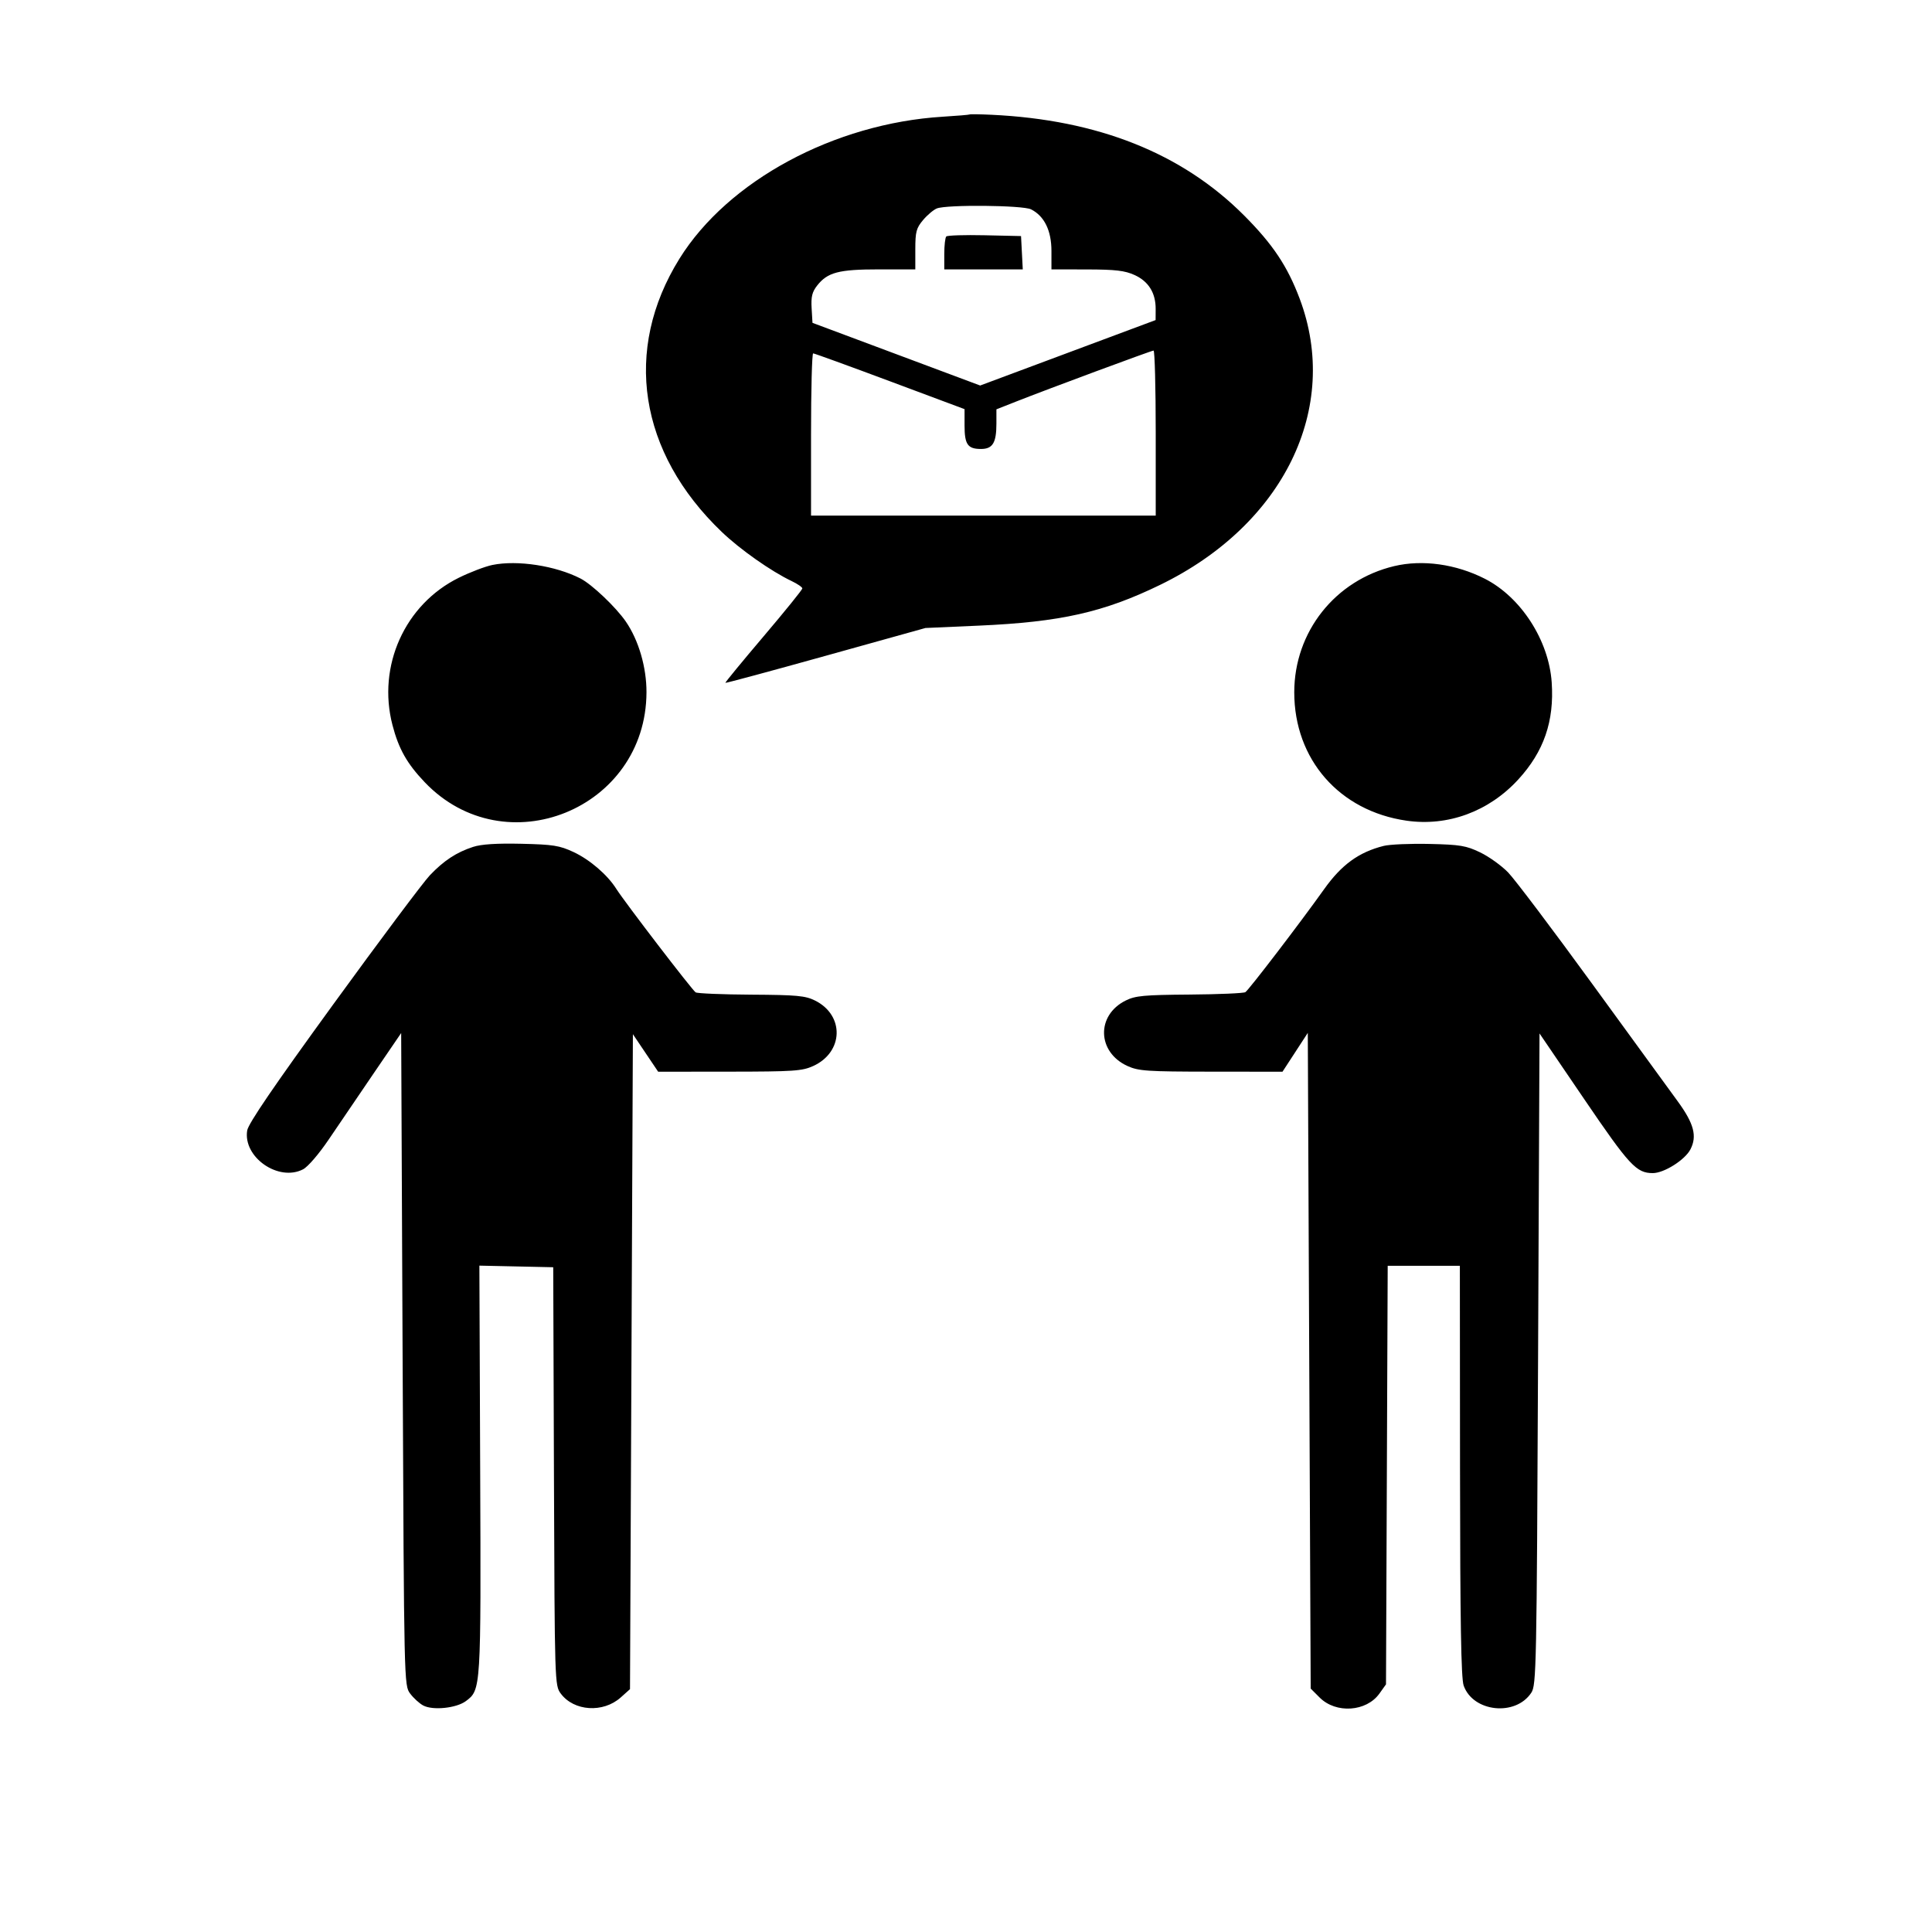
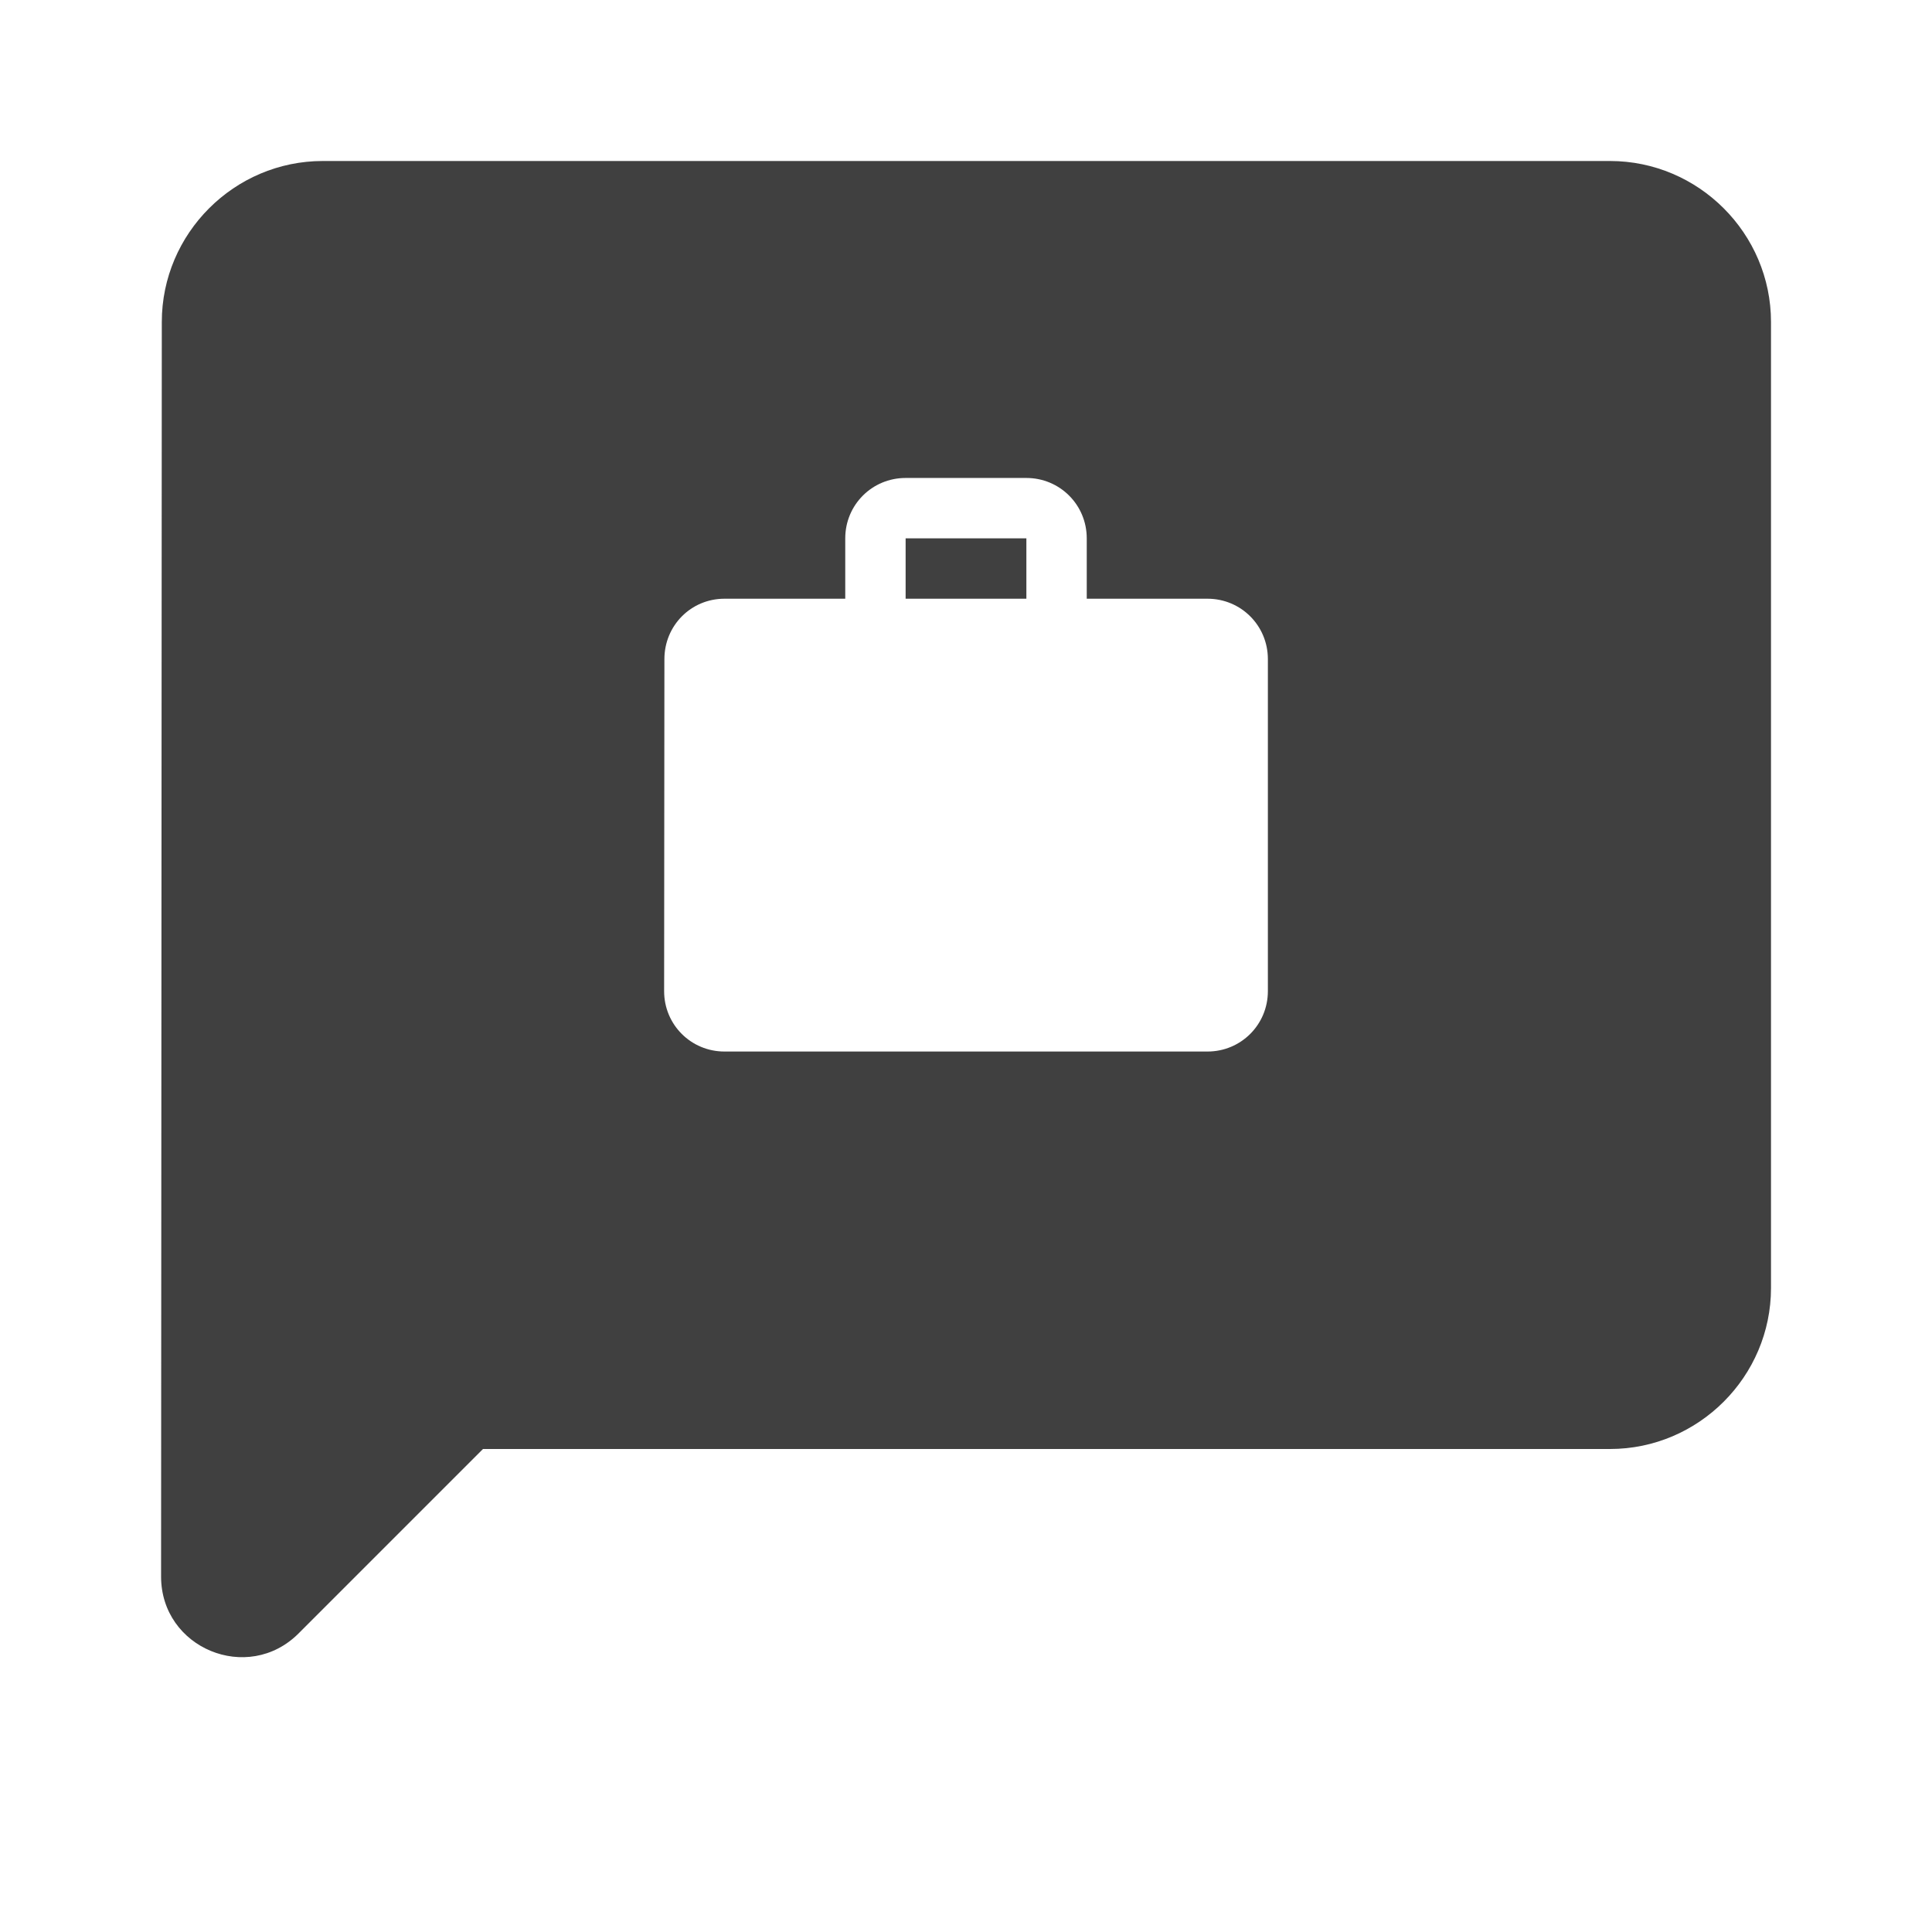
- <svg xmlns="http://www.w3.org/2000/svg" version="1.1" width="667" height="667">
-   <path d="M334.774 39.511 C 334.623 39.636,330.450 39.988,325.500 40.292 C 288.022 42.600,251.322 62.384,234.578 89.306 C 215.018 120.756,220.505 156.197,249.182 183.640 C 255.538 189.723,266.193 197.217,273.310 200.611 C 275.340 201.579,277.000 202.722,277.000 203.152 C 277.000 203.582,270.970 211.037,263.600 219.717 C 256.229 228.398,250.302 235.610,250.428 235.745 C 250.553 235.879,266.146 231.674,285.078 226.399 L 319.500 216.809 338.000 215.990 C 366.140 214.743,381.017 211.396,400.500 201.928 C 443.203 181.176,462.885 140.819,448.693 103.108 C 444.477 91.903,439.437 84.352,429.546 74.421 C 408.145 52.932,379.069 41.339,342.274 39.622 C 338.300 39.436,334.925 39.387,334.774 39.511 M355.970 72.279 C 360.549 74.596,363.000 79.606,363.000 86.648 L 363.000 93.000 375.250 93.022 C 385.116 93.040,388.314 93.414,391.684 94.943 C 396.529 97.143,399.009 101.140,398.980 106.700 L 398.960 110.500 368.677 121.798 L 338.393 133.096 309.447 122.277 L 280.500 111.457 280.204 106.422 C 279.971 102.445,280.374 100.794,282.122 98.572 C 285.713 94.007,289.571 93.000,303.468 93.000 L 316.000 93.000 316.000 86.077 C 316.000 80.034,316.340 78.750,318.668 75.982 C 320.136 74.238,322.274 72.432,323.418 71.969 C 326.818 70.593,353.134 70.844,355.970 72.279 M326.695 81.638 C 326.313 82.021,326.000 84.733,326.000 87.667 L 326.000 93.000 339.550 93.000 L 353.100 93.000 352.800 87.250 L 352.500 81.500 339.945 81.222 C 333.040 81.068,327.077 81.256,326.695 81.638 M399.000 149.500 L 399.000 178.000 339.500 178.000 L 280.000 178.000 280.000 150.000 C 280.000 134.600,280.329 122.000,280.731 122.000 C 281.134 122.000,293.059 126.331,307.231 131.625 L 333.000 141.249 333.000 146.925 C 333.000 153.442,334.093 155.000,338.665 155.000 C 342.715 155.000,344.000 152.887,344.000 146.225 L 344.000 141.318 350.750 138.653 C 361.914 134.246,397.445 121.064,398.250 121.031 C 398.663 121.014,399.000 133.825,399.000 149.500 M170.000 195.045 C 167.525 195.550,162.309 197.536,158.409 199.458 C 139.777 208.639,130.185 229.932,135.495 250.320 C 137.639 258.552,140.503 263.628,146.626 270.047 C 174.339 299.101,223.074 279.339,223.191 239.000 C 223.216 230.367,220.483 221.016,216.056 214.583 C 212.628 209.603,204.359 201.750,200.407 199.722 C 191.810 195.309,178.636 193.283,170.000 195.045 M481.335 195.444 C 460.936 200.306,446.826 218.121,446.826 239.017 C 446.826 262.180,462.402 279.990,485.580 283.329 C 499.862 285.387,514.003 280.177,524.154 269.118 C 533.009 259.470,536.622 248.985,535.707 235.589 C 534.716 221.080,525.109 206.178,512.649 199.821 C 502.679 194.735,491.103 193.117,481.335 195.444 M163.324 292.382 C 157.573 294.259,153.227 297.115,148.397 302.189 C 146.140 304.560,131.154 324.583,115.094 346.685 C 94.624 374.857,85.730 387.889,85.342 390.280 C 83.844 399.509,96.152 408.076,104.618 403.698 C 106.309 402.823,110.101 398.414,113.531 393.335 C 116.814 388.473,123.775 378.228,129.000 370.569 L 138.500 356.644 139.000 469.249 C 139.499 581.631,139.504 581.859,141.596 584.677 C 142.749 586.230,144.774 588.082,146.096 588.792 C 149.398 590.567,157.528 589.740,160.824 587.294 C 166.068 583.404,166.074 583.308,165.776 507.315 L 165.500 436.945 178.247 437.222 L 190.994 437.500 191.247 509.677 C 191.497 581.132,191.521 581.882,193.591 584.677 C 198.126 590.801,208.216 591.460,214.294 586.029 L 217.500 583.164 218.000 470.103 L 218.500 357.041 222.862 363.521 L 227.224 370.000 251.862 369.978 C 273.993 369.958,276.930 369.761,280.729 368.036 C 291.257 363.257,291.617 350.507,281.368 345.420 C 278.012 343.754,275.103 343.486,259.388 343.395 C 249.427 343.337,240.777 342.980,240.165 342.602 C 238.993 341.878,215.634 311.403,212.739 306.821 C 209.695 302.001,203.604 296.767,198.000 294.153 C 193.173 291.902,190.970 291.553,180.000 291.303 C 171.450 291.109,166.180 291.450,163.324 292.382 M477.718 292.034 C 469.113 294.191,463.154 298.521,457.123 307.000 C 449.009 318.408,431.107 341.816,429.949 342.532 C 429.334 342.912,420.656 343.285,410.665 343.361 C 394.941 343.481,391.980 343.758,388.632 345.420 C 378.383 350.507,378.743 363.257,389.271 368.036 C 393.070 369.761,396.007 369.958,418.133 369.978 L 442.765 370.000 447.133 363.296 L 451.500 356.592 452.000 469.777 L 452.500 582.962 455.593 586.055 C 461.224 591.685,471.735 590.984,476.233 584.678 L 478.500 581.500 478.793 509.250 L 479.086 437.000 491.543 437.000 L 504.000 437.000 504.056 507.750 C 504.098 559.869,504.427 579.397,505.306 581.906 C 508.527 591.099,523.248 592.656,528.672 584.378 C 530.407 581.730,530.525 575.899,531.000 469.185 L 531.500 356.782 546.926 379.457 C 562.543 402.410,564.944 405.000,570.612 405.000 C 574.505 405.000,581.715 400.451,583.600 396.806 C 585.964 392.235,584.819 387.902,579.216 380.219 C 576.521 376.524,563.181 358.200,549.573 339.500 C 535.964 320.800,522.955 303.567,520.665 301.206 C 518.374 298.844,514.025 295.723,511.000 294.272 C 506.148 291.944,504.086 291.601,493.500 291.360 C 486.900 291.209,479.798 291.513,477.718 292.034 " stroke="none" fill="black" fill-rule="evenodd" />
+ <svg xmlns="http://www.w3.org/2000/svg" width="48" height="48" viewBox="0 0 48 48" fill="none">
+   <path fill-rule="evenodd" clip-rule="evenodd" d="M8.02 4H40C42.2 4 44 5.8 44 8V32C44 34.2 42.2 36 40 36H12L7.417 40.583C6.156 41.843 4.001 40.95 4.002 39.168L4.02 8C4.02 5.8 5.82 4 8.02 4ZM27 14.875H30C30.832 14.875 31.5 15.543 31.5 16.375V24.625C31.5 25.457 30.832 26.125 30 26.125H18C17.167 26.125 16.5 25.457 16.5 24.625L16.507 16.375C16.507 15.543 17.167 14.875 18 14.875H21V13.375C21 12.543 21.667 11.875 22.5 11.875H25.5C26.332 11.875 27 12.543 27 13.375V14.875ZM22.5 14.875H25.5V13.375H22.5V14.875Z" fill="#404040" />
</svg>
